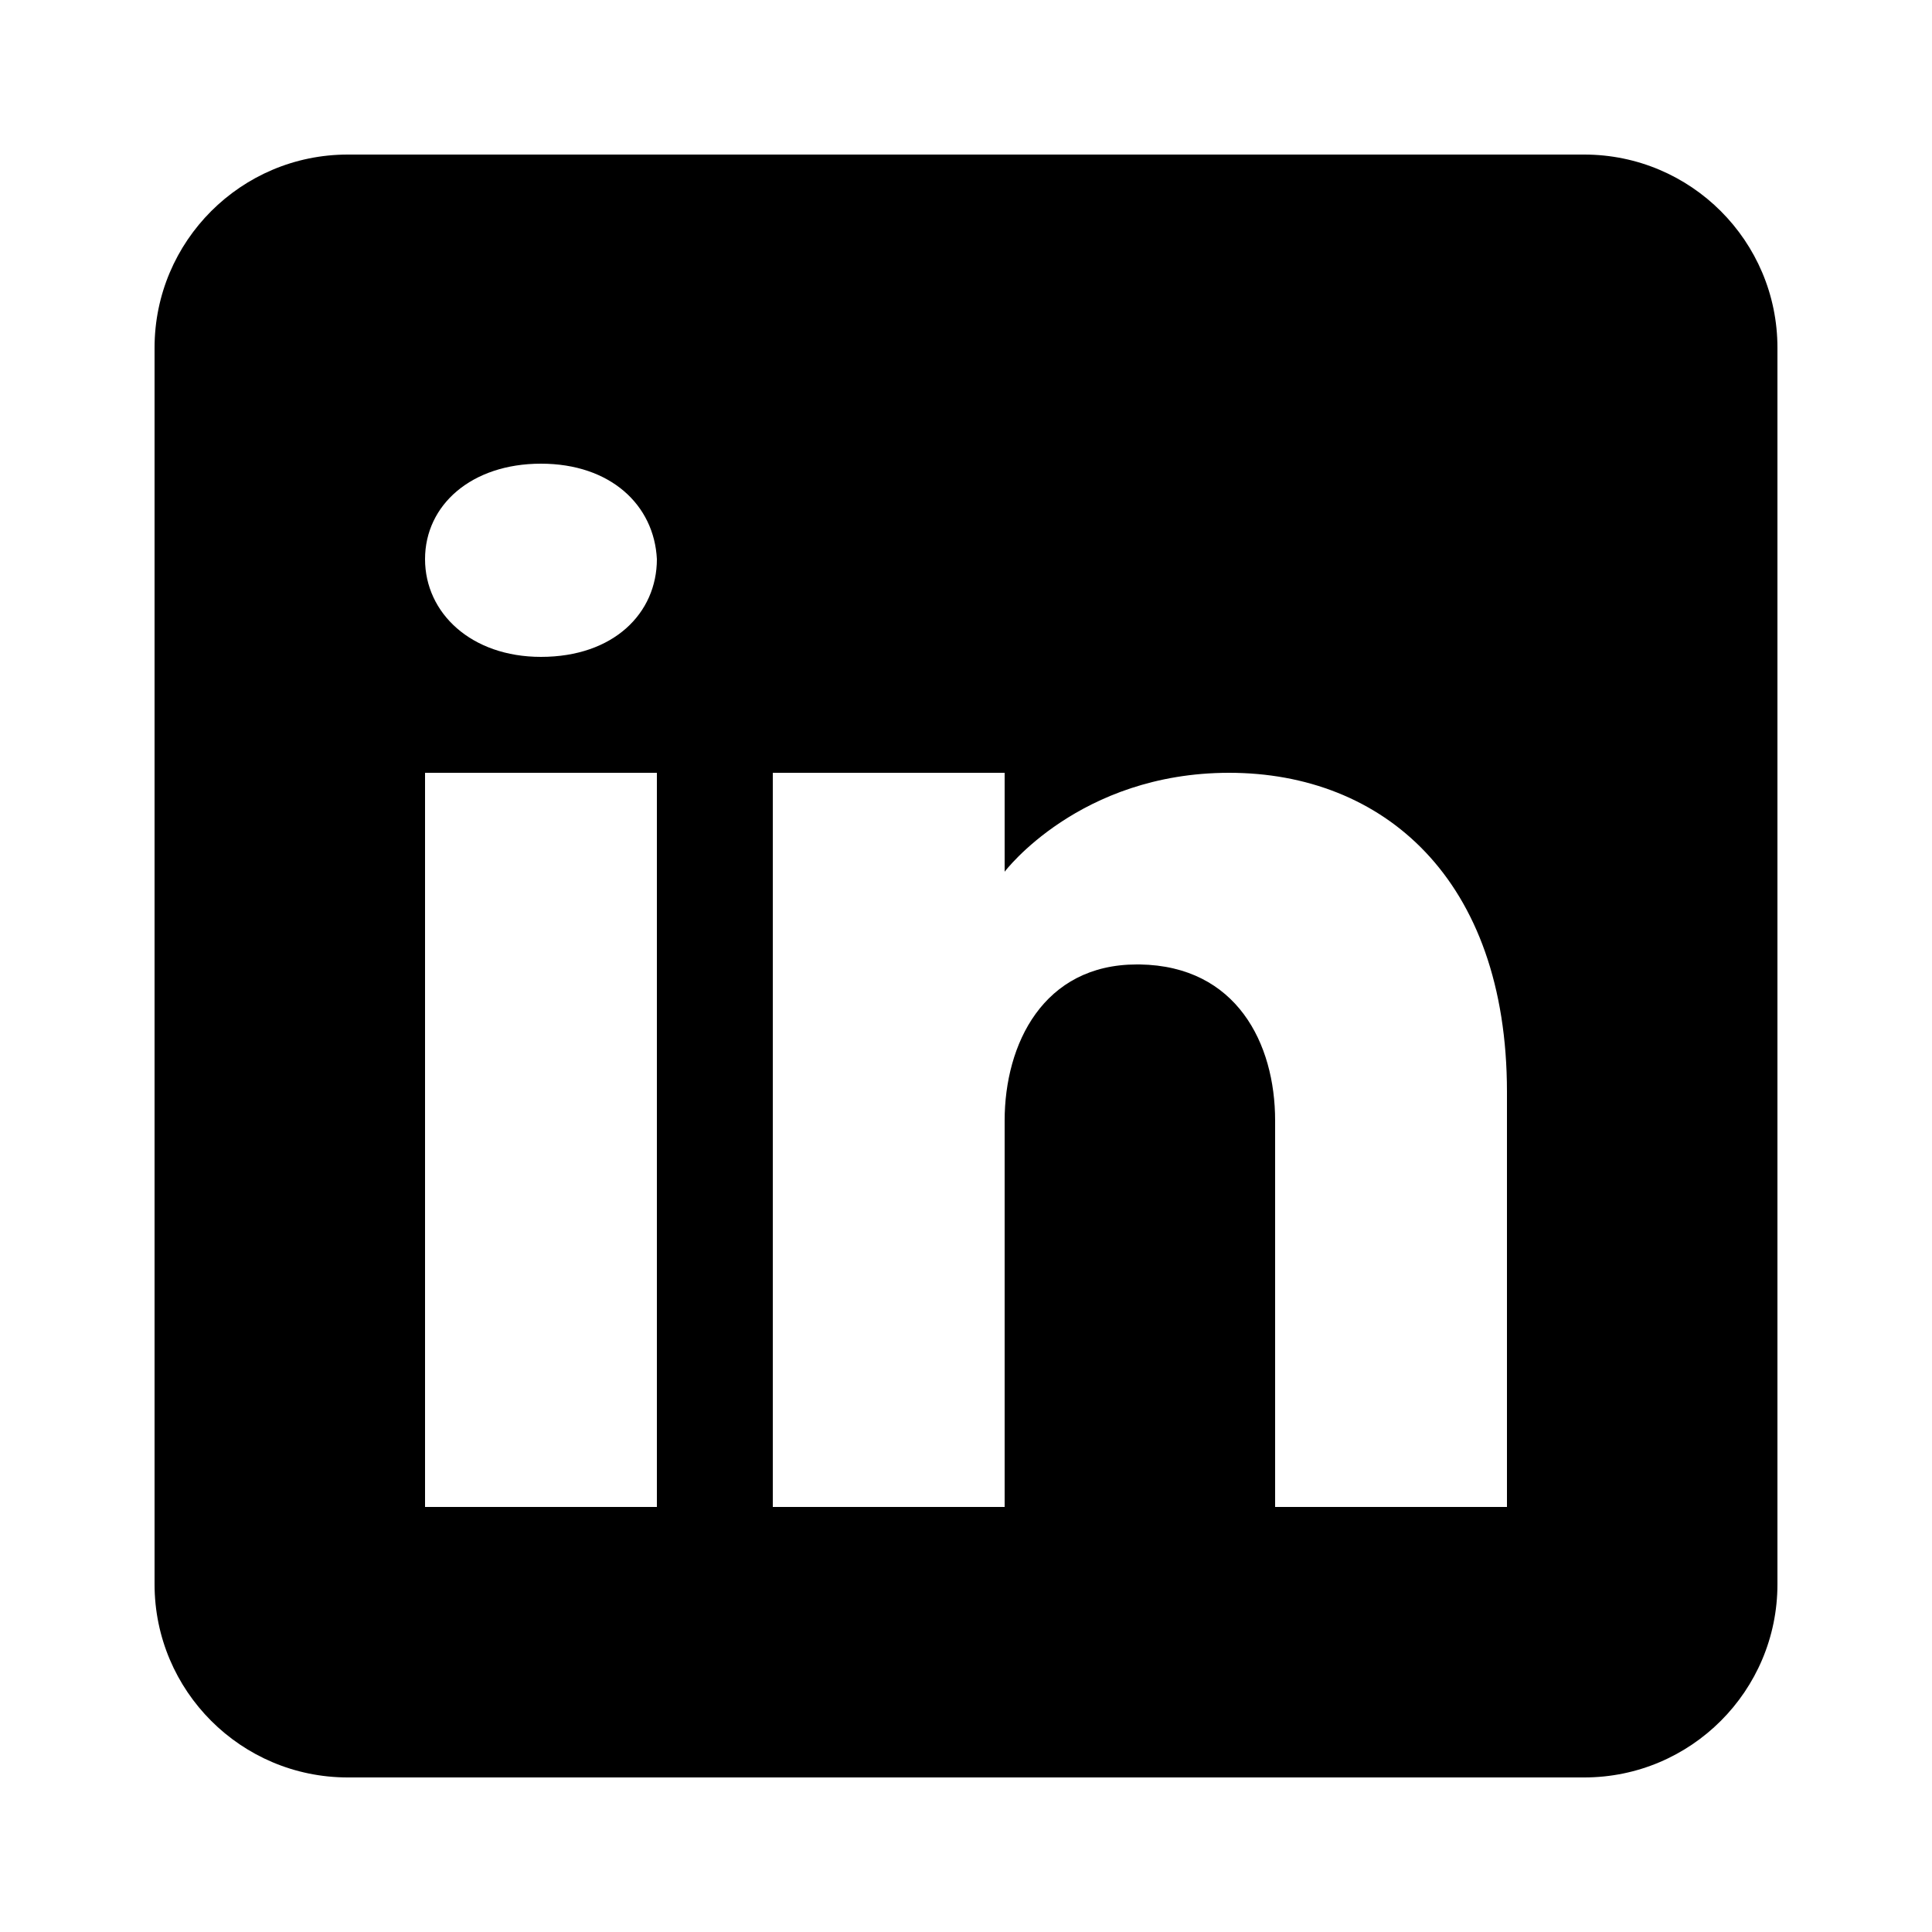
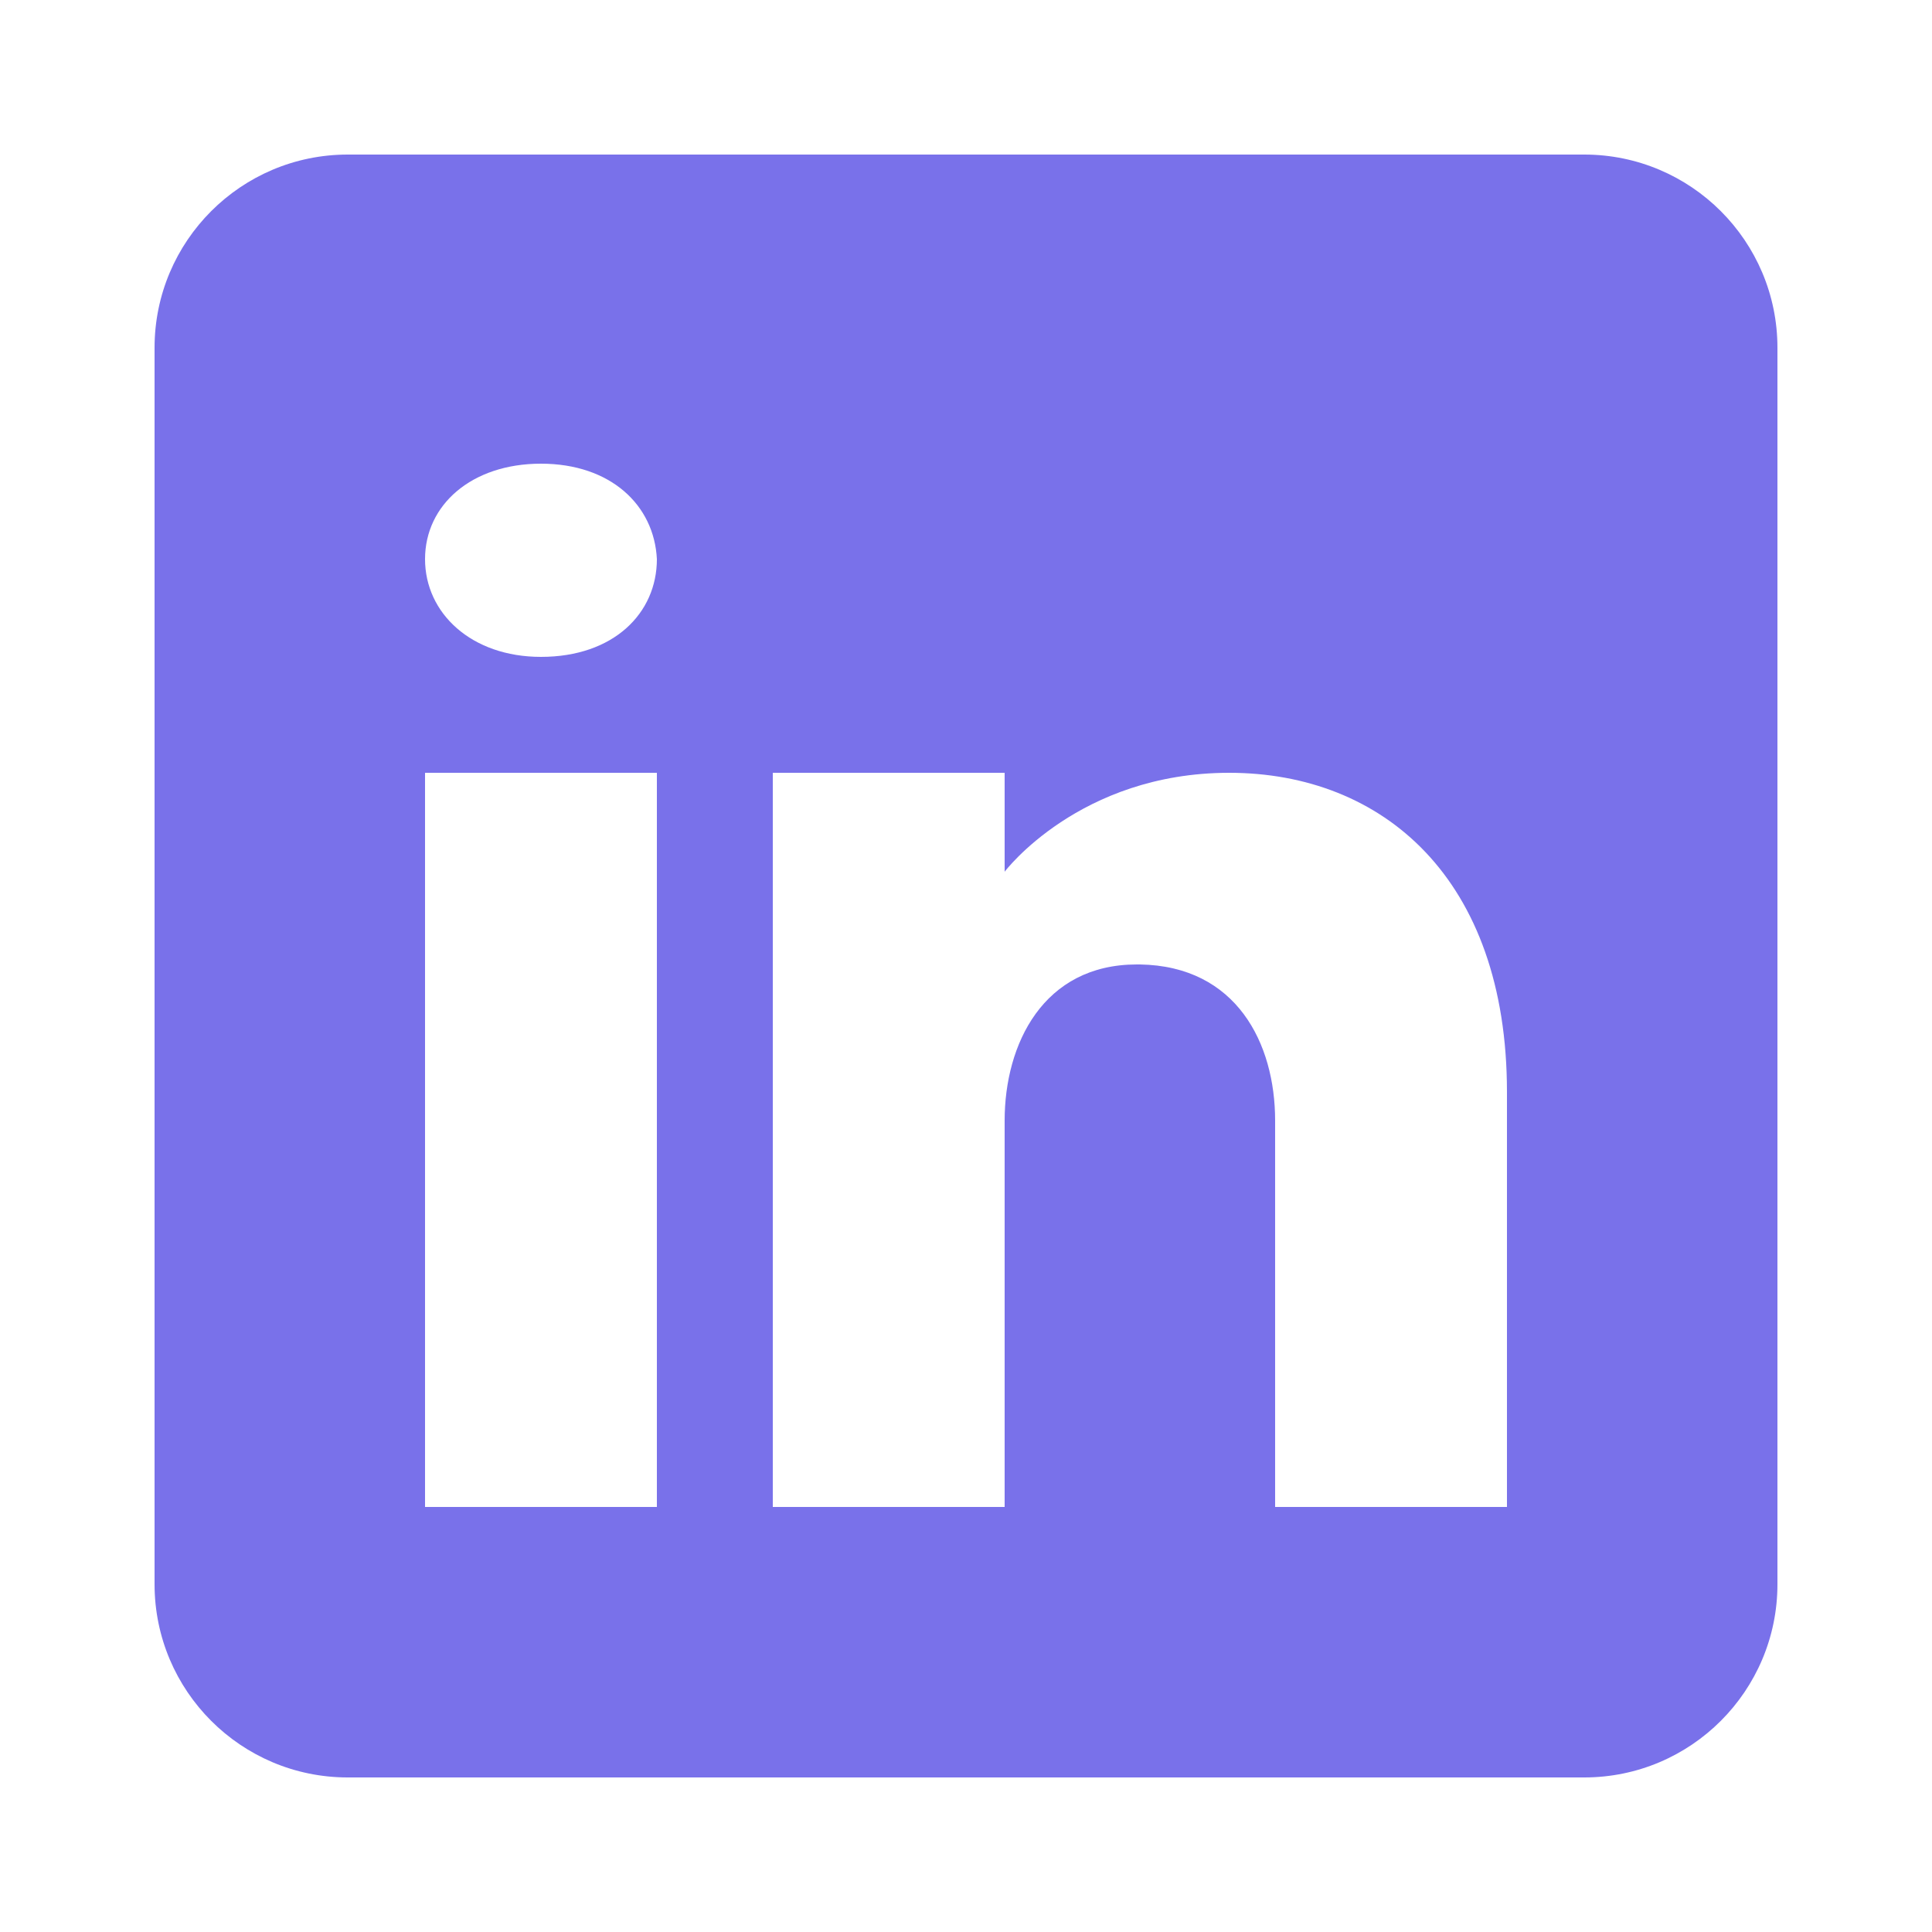
<svg xmlns="http://www.w3.org/2000/svg" viewBox="0 0 50 50" width="50px" height="50px">
-   <path d="M41,4H9C6.24,4,4,6.24,4,9v32c0,2.76,2.24,5,5,5h32c2.76,0,5-2.24,5-5V9C46,6.24,43.76,4,41,4z M17,20v19h-6V20H17z M11,14.47c0-1.4,1.2-2.47,3-2.47s2.93,1.07,3,2.47c0,1.4-1.12,2.53-3,2.53C12.2,17,11,15.87,11,14.47z M39,39h-6c0,0,0-9.26,0-10 c0-2-1-4-3.5-4.04h-0.08C27,24.96,26,27.02,26,29c0,0.91,0,10,0,10h-6V20h6v2.56c0,0,1.93-2.56,5.81-2.56 c3.97,0,7.19,2.73,7.19,8.26V39z" />
+   <path fill="#7971EA" d="M41,4H9C6.24,4,4,6.24,4,9v32c0,2.76,2.24,5,5,5h32c2.76,0,5-2.24,5-5V9C46,6.24,43.76,4,41,4z M17,20v19h-6V20H17z M11,14.47c0-1.4,1.2-2.47,3-2.47s2.93,1.07,3,2.47c0,1.4-1.12,2.53-3,2.53C12.2,17,11,15.87,11,14.47z M39,39h-6c0,0,0-9.26,0-10 c0-2-1-4-3.5-4.04h-0.08C27,24.96,26,27.02,26,29c0,0.91,0,10,0,10h-6V20h6v2.56c0,0,1.93-2.56,5.81-2.56 c3.97,0,7.19,2.73,7.19,8.26V39z" />
</svg>
